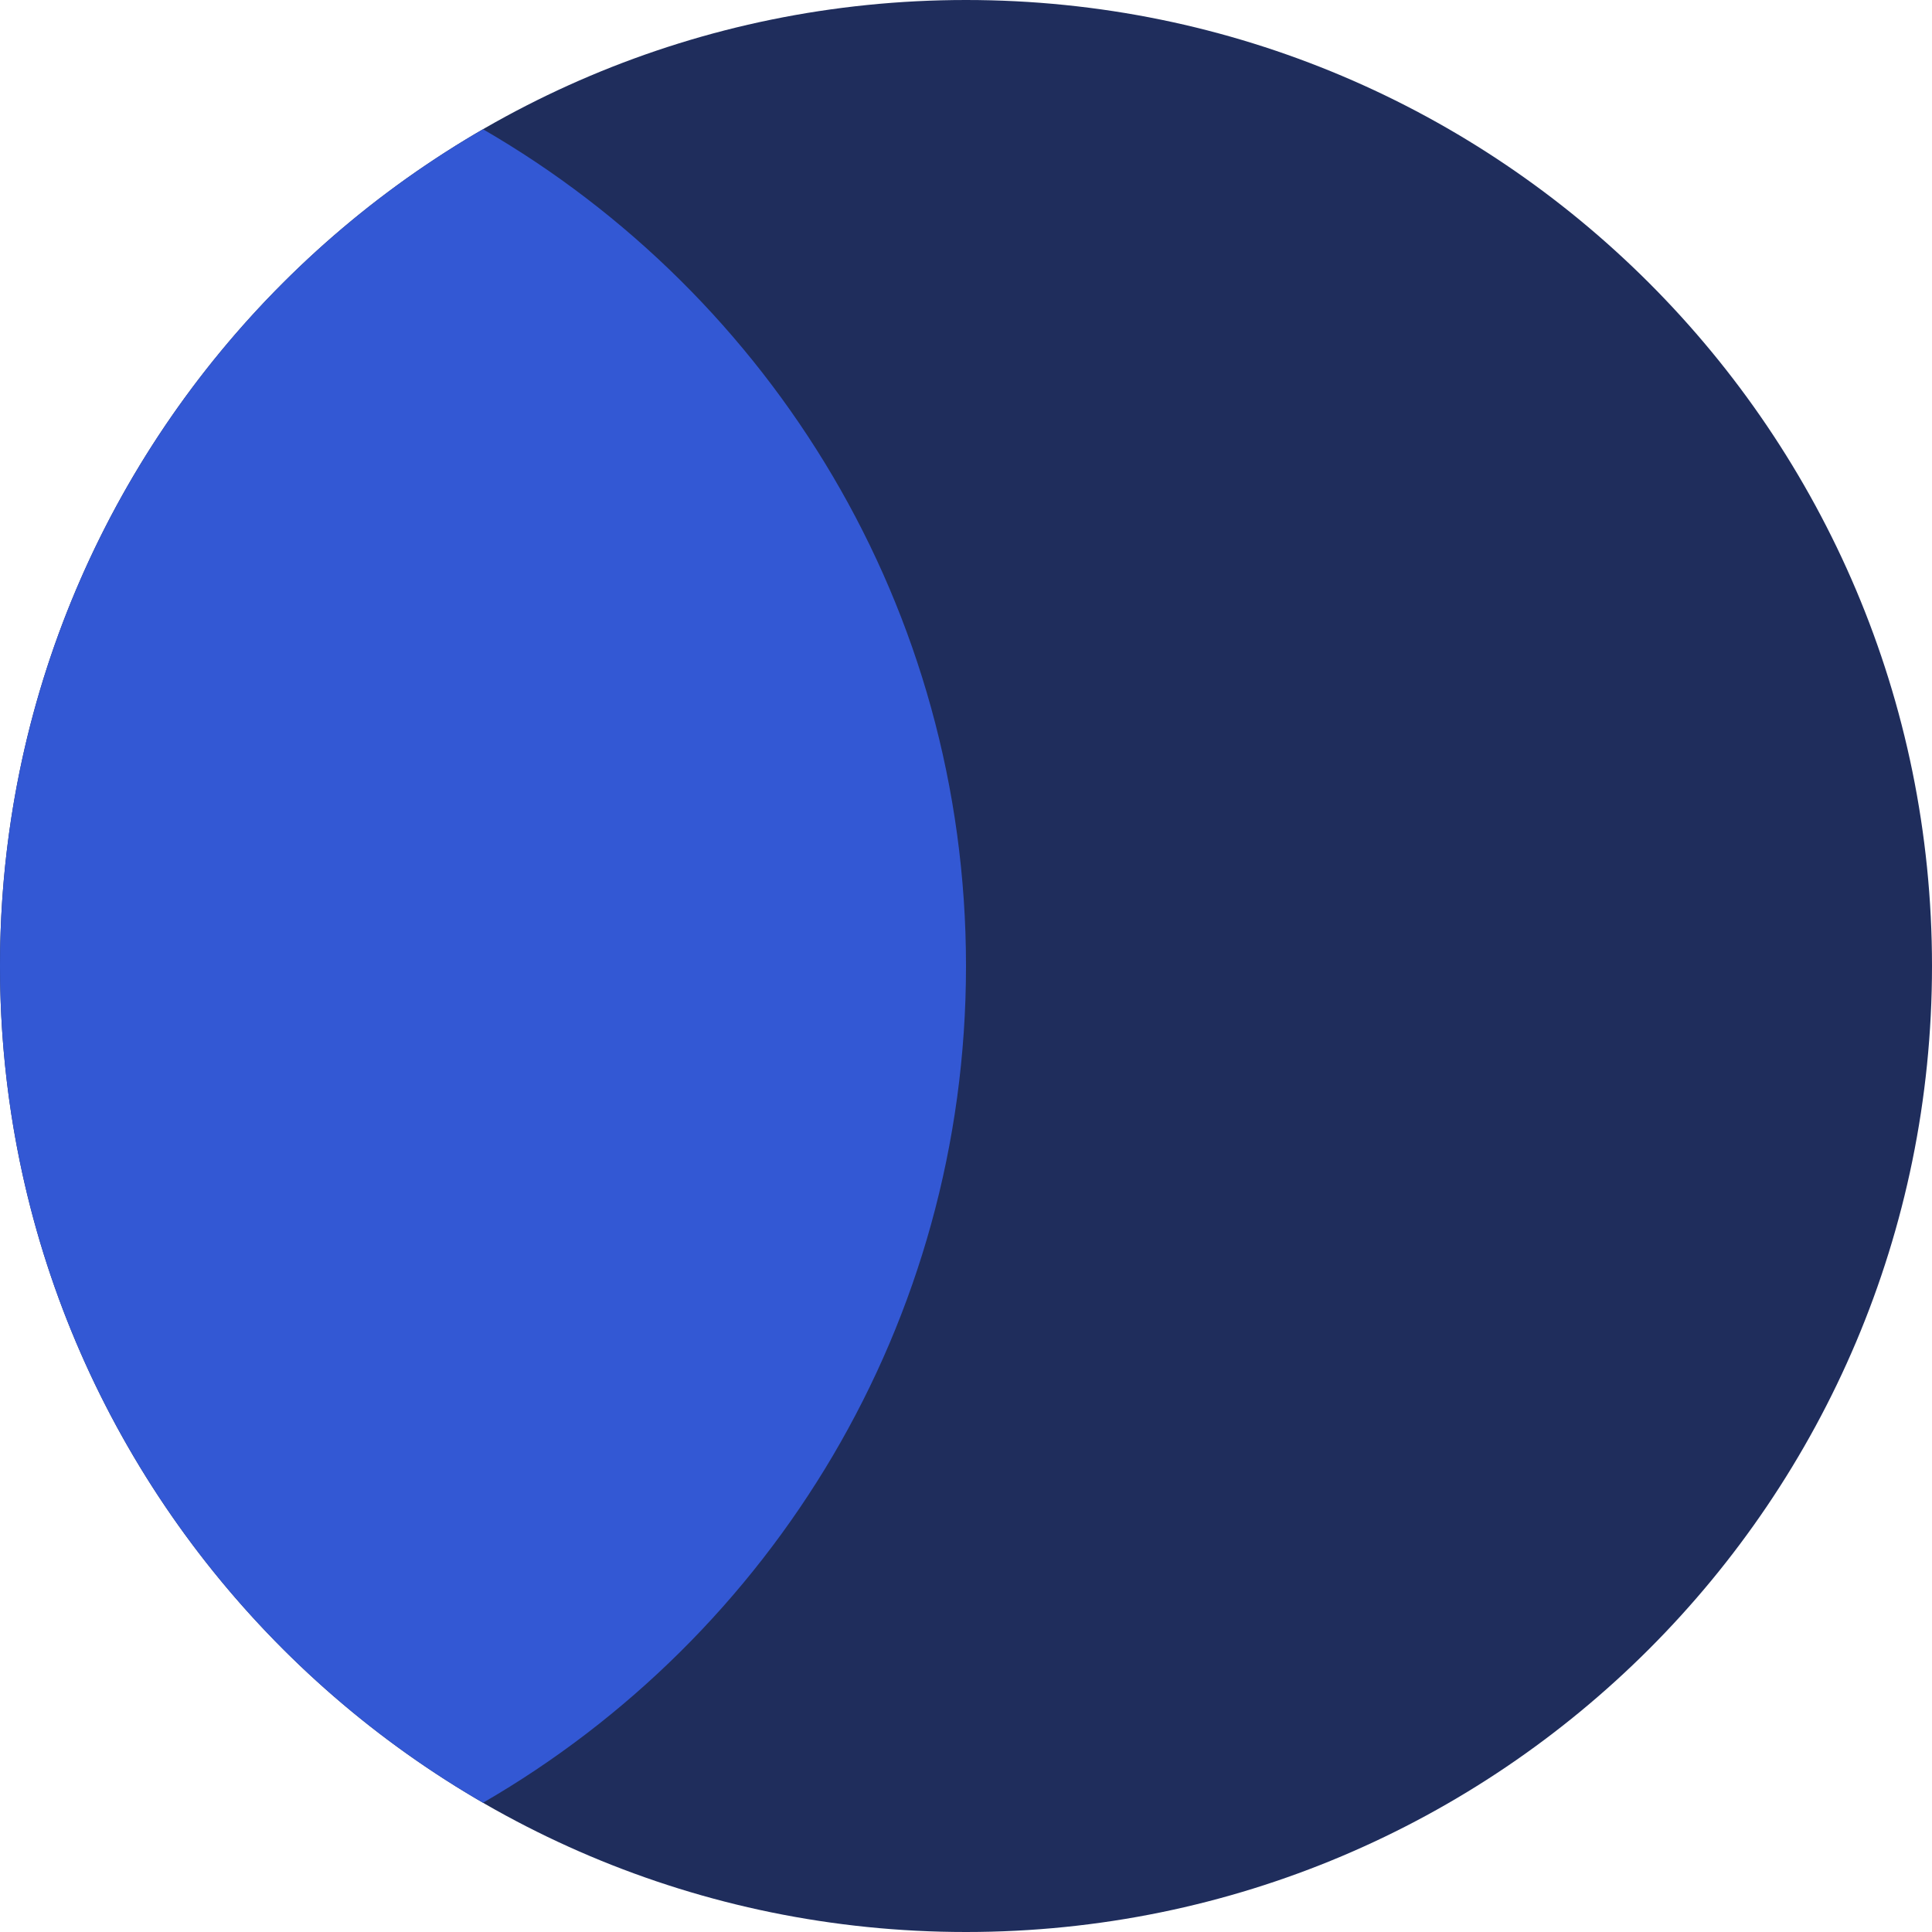
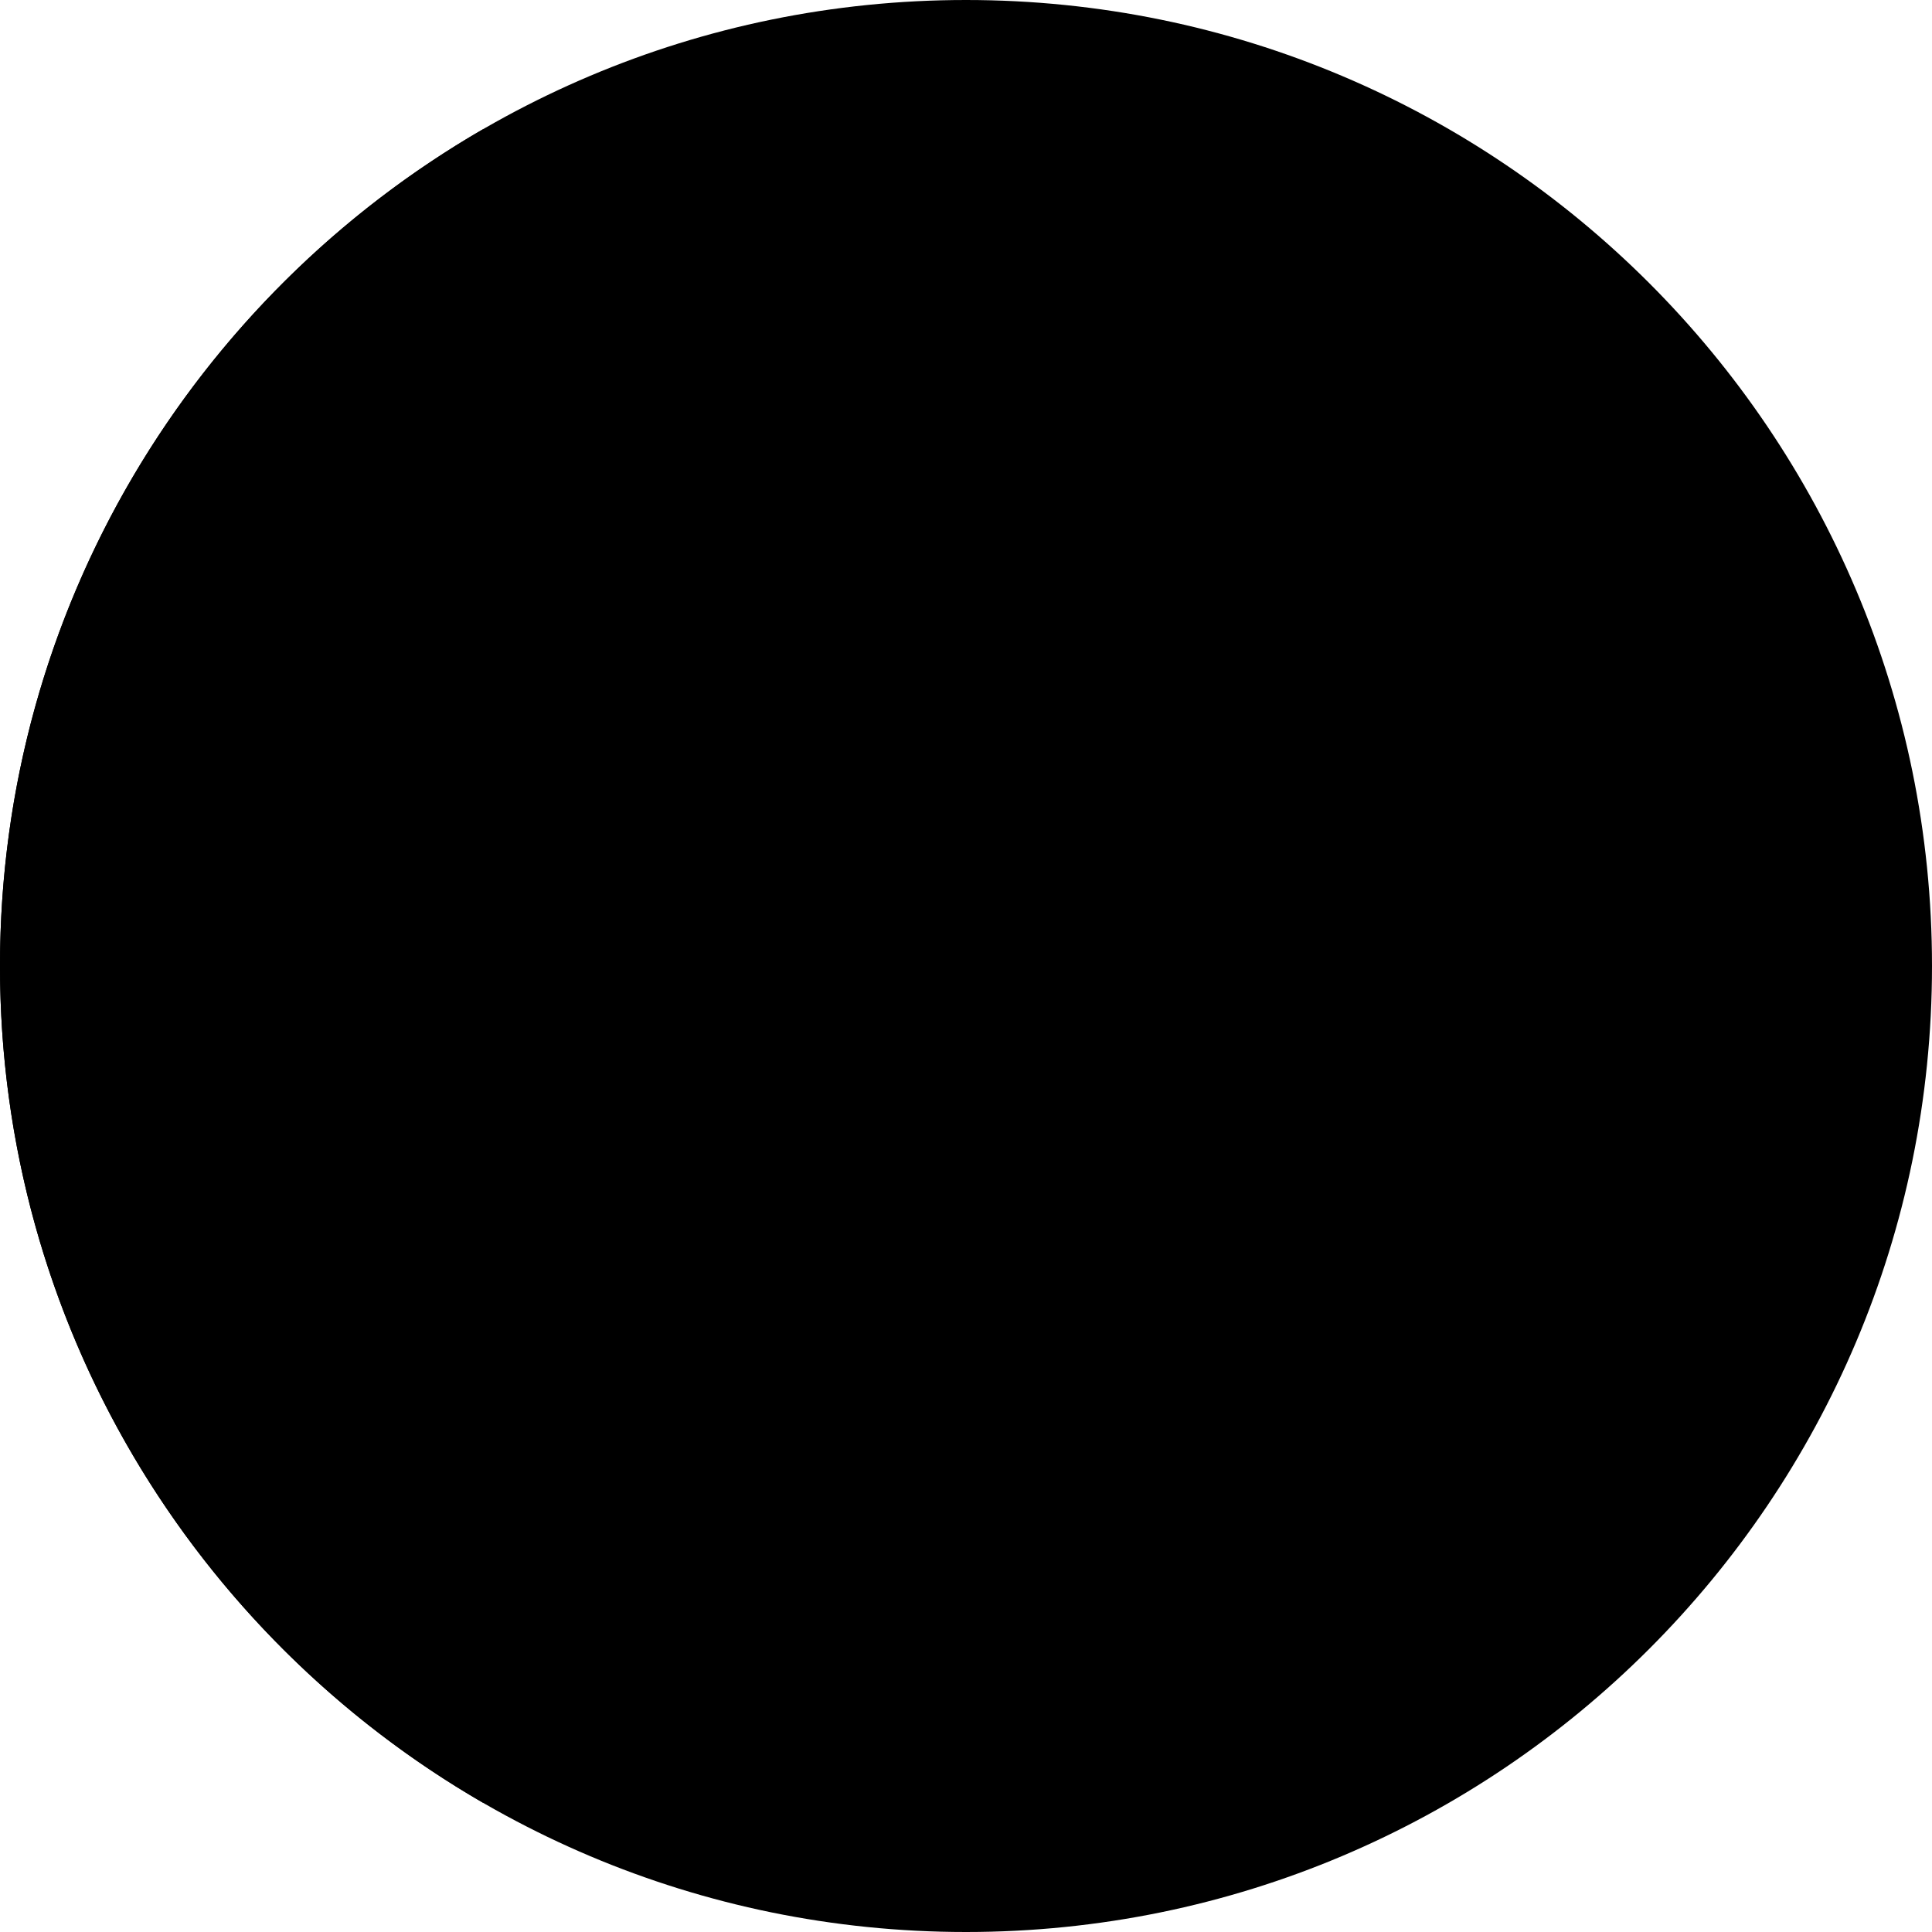
<svg xmlns="http://www.w3.org/2000/svg" id="Layer_1" viewBox="0 0 500 500">
-   <defs>
-     <style>.cls-1{fill:#3358d4;}.cls-2{fill:#1f2d5c;}</style>
-   </defs>
-   <circle class="cls-2" cx="250" cy="250" r="250" />
-   <path class="cls-1" d="M125,33.45C50.28,76.68,0,157.47,0,250s50.28,173.32,125,216.55c74.72-43.23,125-124.01,125-216.55S199.72,76.68,125,33.45Z" />
+   <defs />
+   <circle class="canopy-logo-backlight" cx="250" cy="250" r="250" />
+   <path class="canopy-logo-overlay" d="M125,33.45C50.28,76.68,0,157.47,0,250s50.28,173.32,125,216.55c74.72-43.23,125-124.01,125-216.55S199.72,76.68,125,33.45Z" />
</svg>
